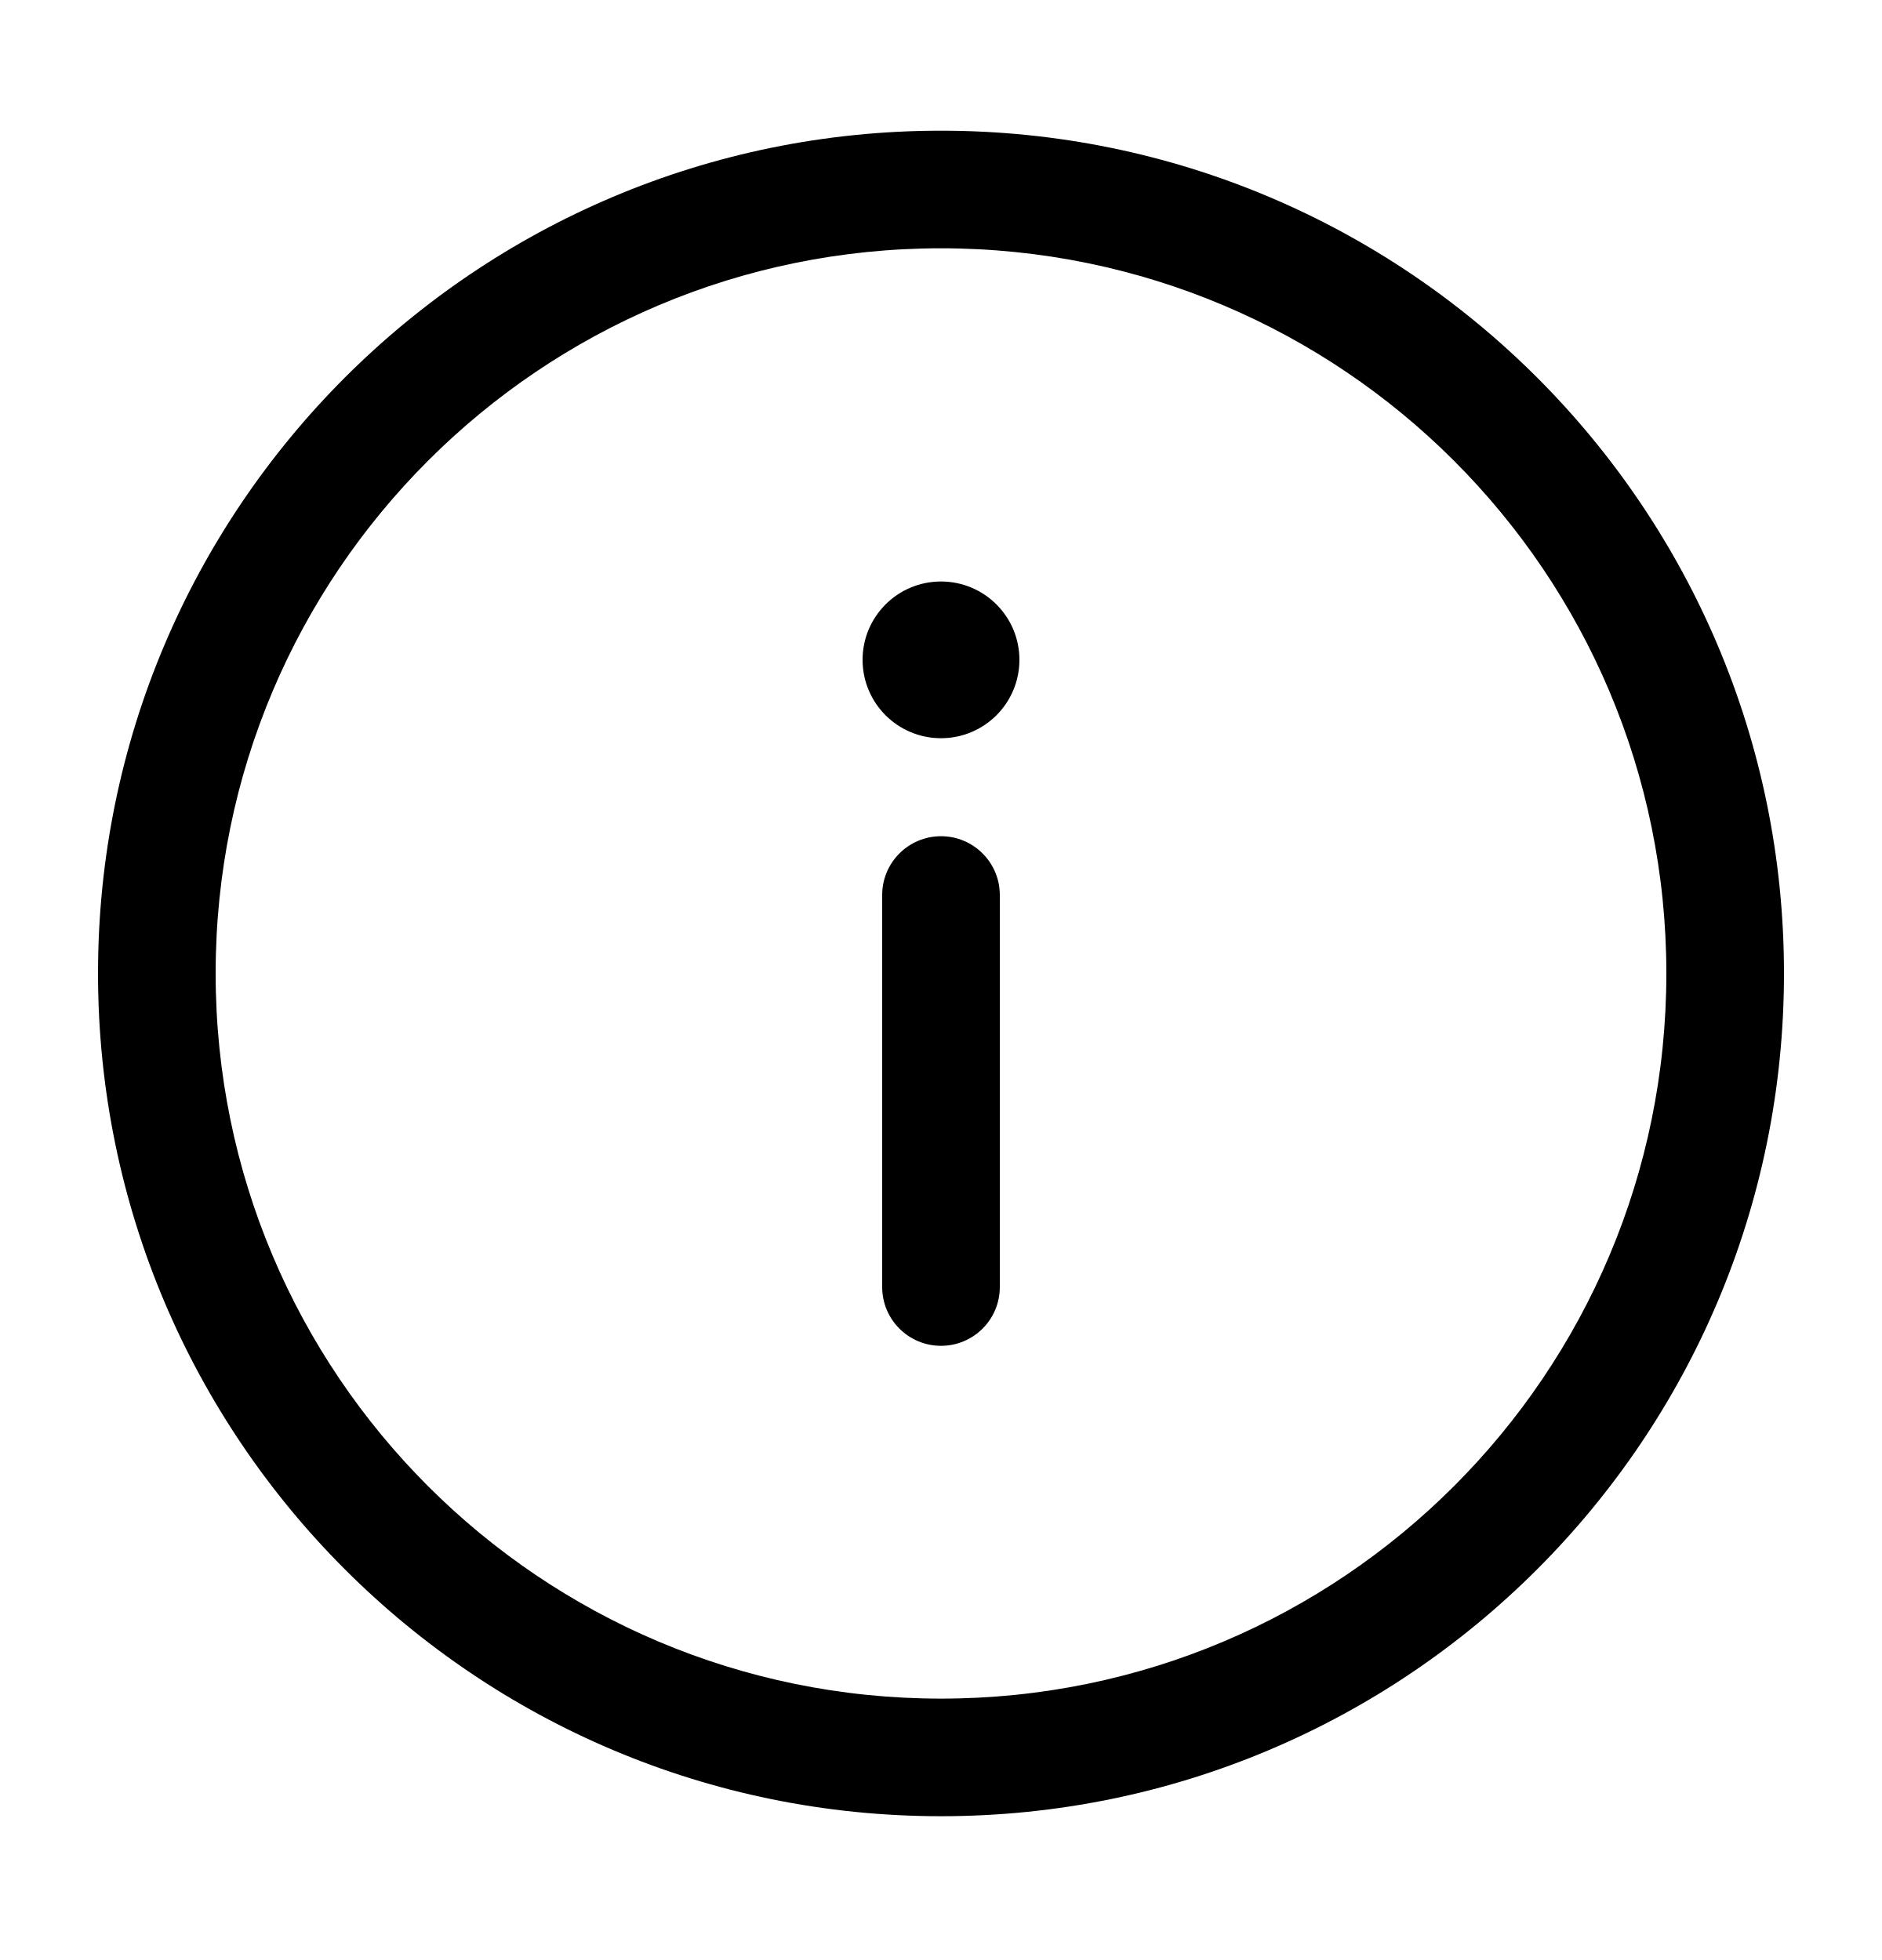
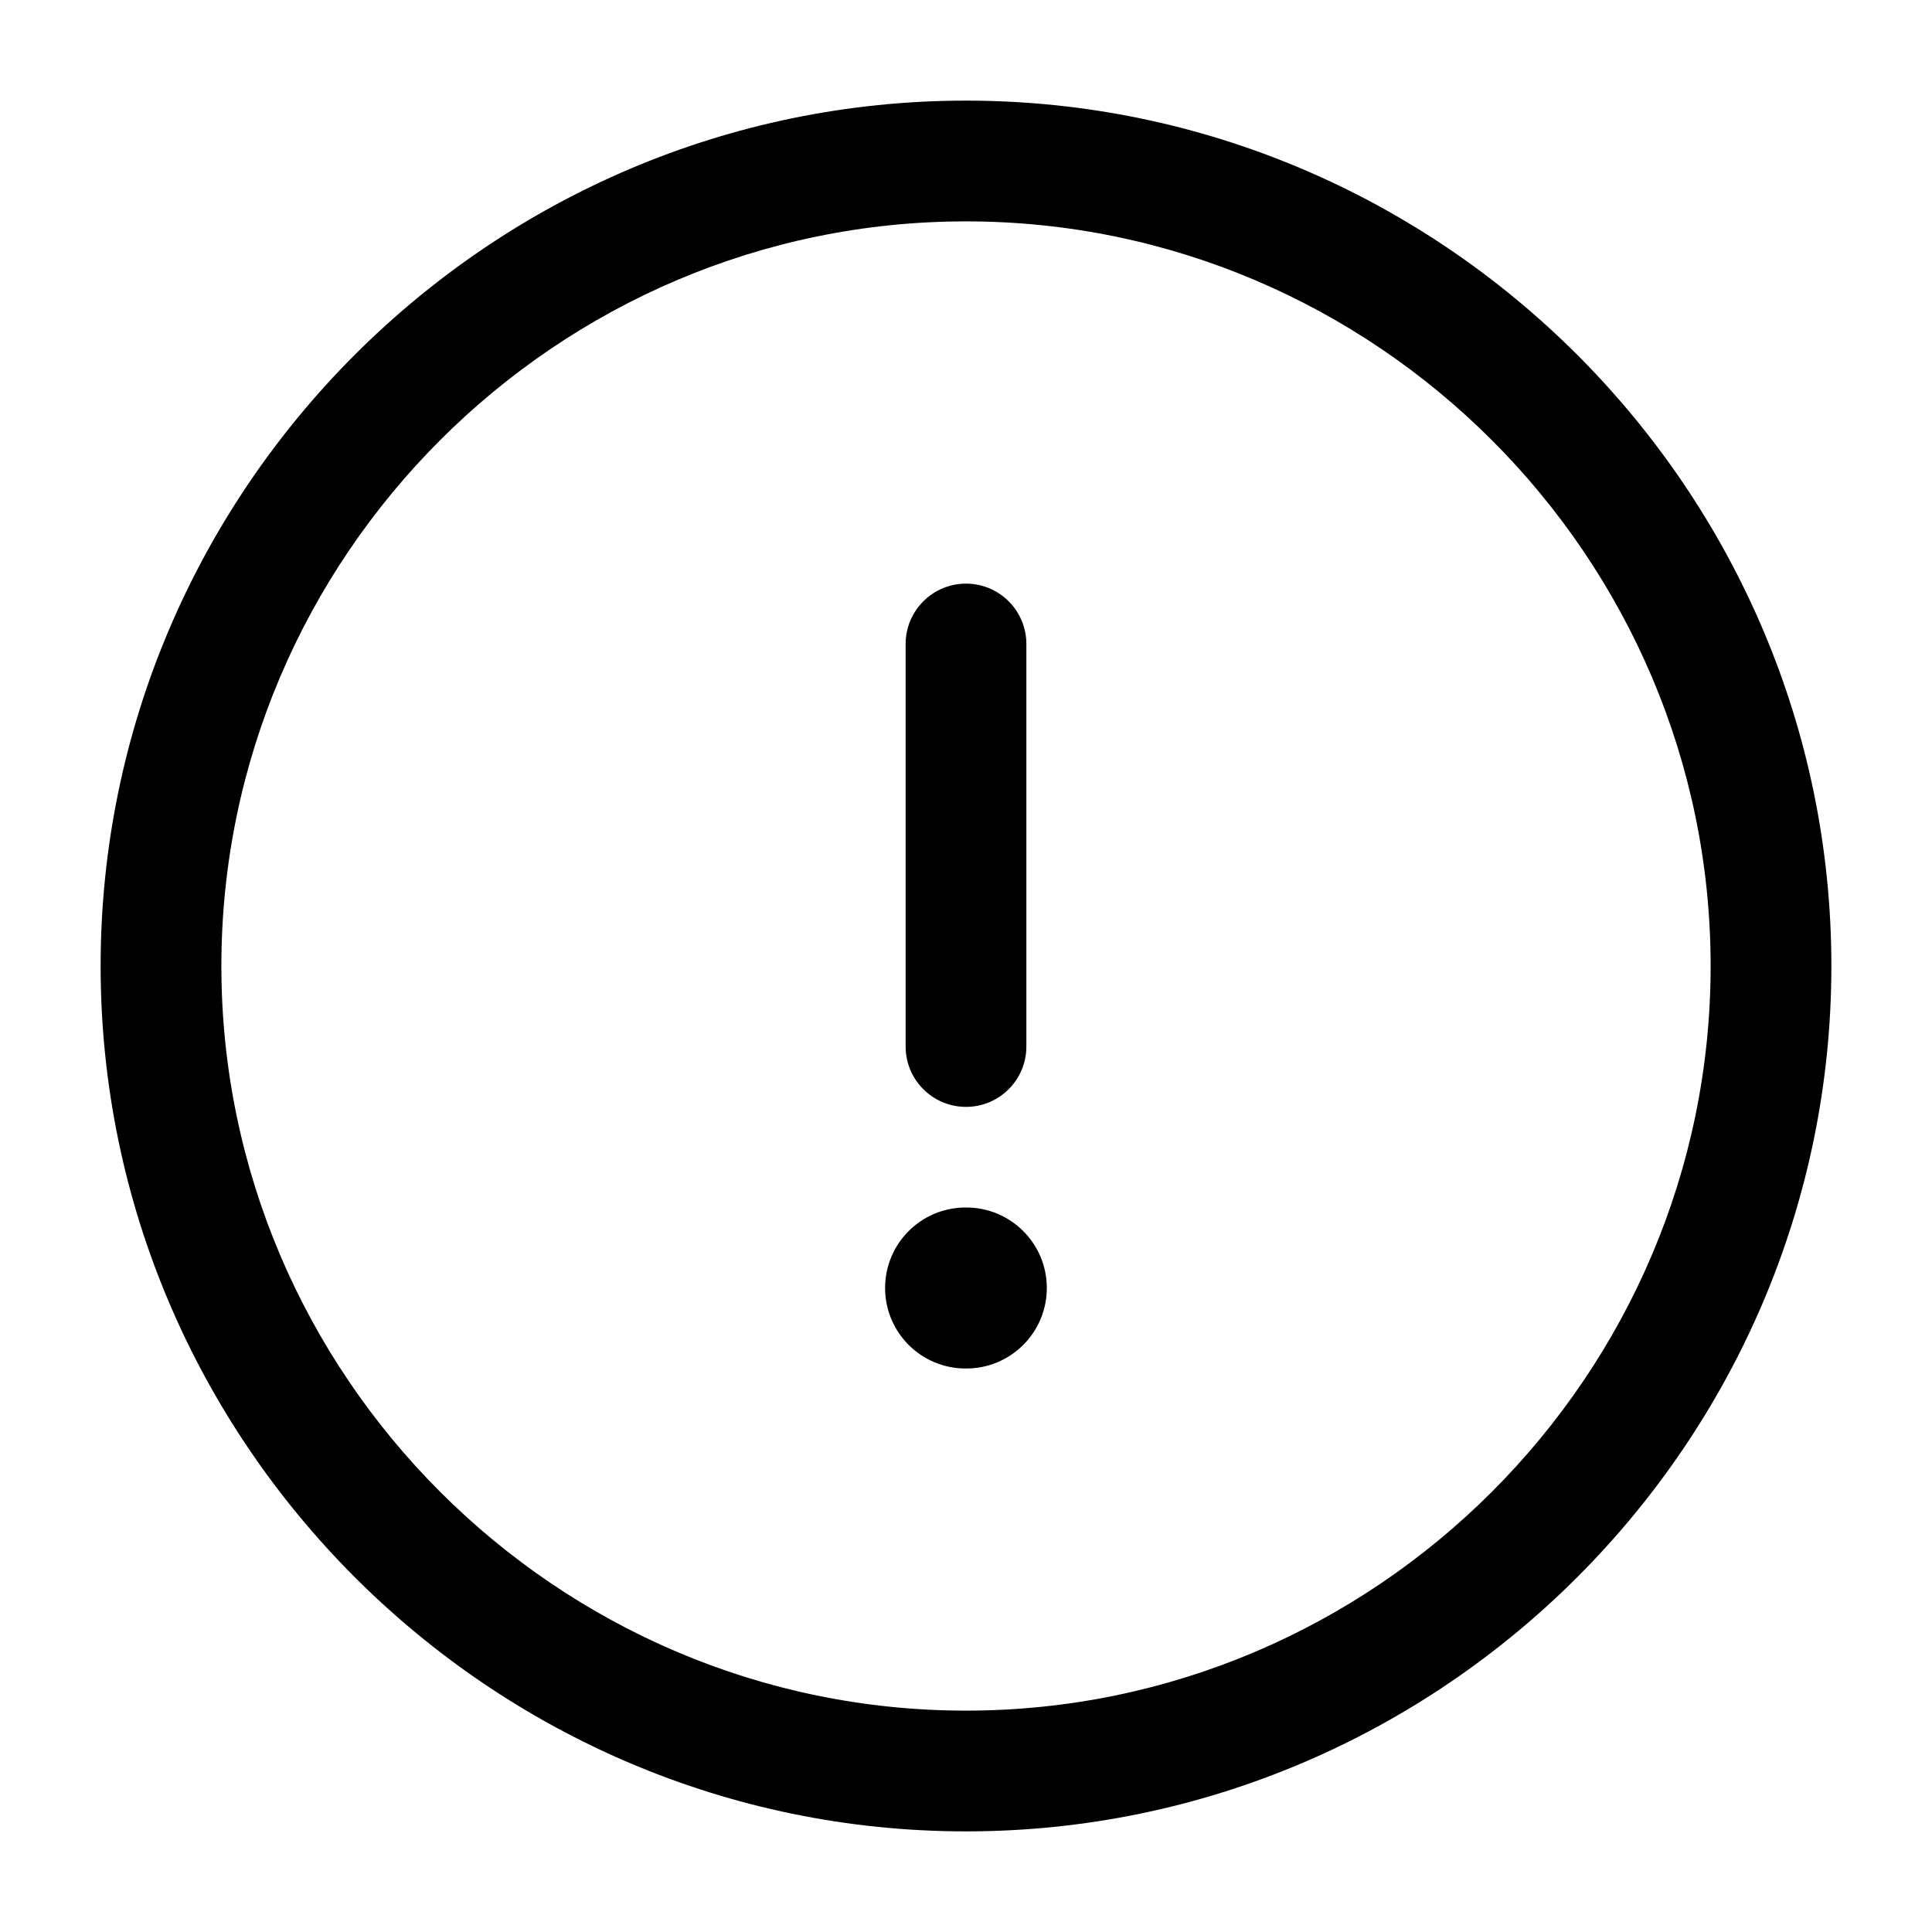
- <svg xmlns="http://www.w3.org/2000/svg" width="24" height="25" viewBox="0 0 24 25">
-   <path d="M12 10.666C12.414 10.666 12.75 11.002 12.75 11.416V16.416C12.75 16.831 12.414 17.166 12 17.166C11.586 17.166 11.25 16.831 11.25 16.416V11.416C11.25 11.002 11.586 10.666 12 10.666Z" />
-   <path d="M12 9.416C12.552 9.416 13 8.969 13 8.416C13 7.864 12.552 7.417 12 7.417C11.448 7.417 11 7.864 11 8.416C11 8.969 11.448 9.416 12 9.416Z" />
-   <path fill-rule="evenodd" clip-rule="evenodd" d="M1.25 12.416C1.25 6.479 6.063 1.667 12 1.667C17.937 1.667 22.75 6.479 22.75 12.416C22.75 18.354 17.937 23.166 12 23.166C6.063 23.166 1.25 18.354 1.25 12.416ZM12 3.167C6.891 3.167 2.75 7.308 2.75 12.416C2.75 17.525 6.891 21.666 12 21.666C17.109 21.666 21.25 17.525 21.25 12.416C21.25 7.308 17.109 3.167 12 3.167Z" />
+ <svg xmlns="http://www.w3.org/2000/svg" id="info" viewBox="0 0 24 24">
+   <path d="M12 7.25C12.414 7.25 12.75 7.586 12.75 8V13C12.75 13.414 12.414 13.75 12 13.75C11.586 13.75 11.25 13.414 11.25 13V8C11.25 7.586 11.586 7.25 12 7.25Z" />
+   <path d="M11.995 15C11.442 15 10.995 15.448 10.995 16C10.995 16.552 11.442 17 11.995 17H12.004C12.556 17 13.004 16.552 13.004 16C13.004 15.448 12.556 15 12.004 15H11.995Z" />
+   <path fill-rule="evenodd" clip-rule="evenodd" d="M1.25 12C1.25 6.086 6.086 1.25 12 1.25C17.914 1.25 22.75 6.086 22.75 12C22.75 17.914 17.914 22.75 12 22.75C6.086 22.75 1.25 17.914 1.25 12ZM12 2.75C6.914 2.75 2.75 6.914 2.75 12C2.75 17.086 6.914 21.25 12 21.25C17.086 21.25 21.25 17.086 21.25 12C21.25 6.914 17.086 2.75 12 2.75Z" />
</svg>
